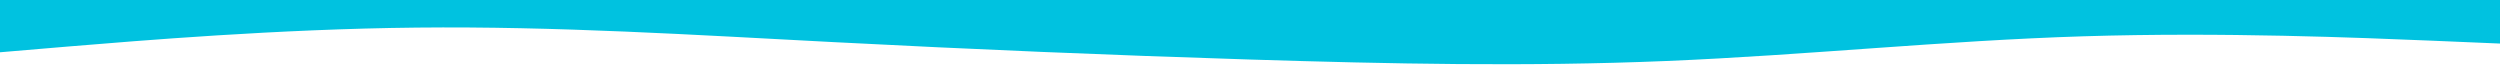
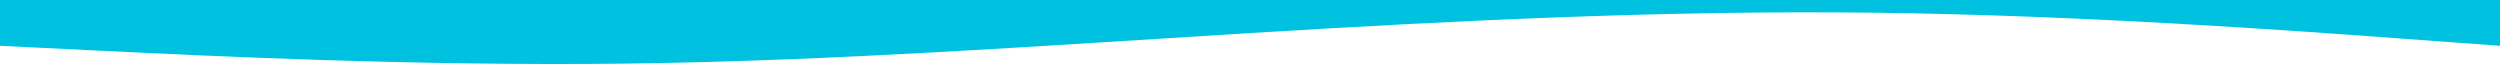
- <svg xmlns="http://www.w3.org/2000/svg" width="1440" height="37" viewBox="0 0 1440 37" fill="none">
-   <path fill-rule="evenodd" clip-rule="evenodd" d="M1440 25.09L1400.4 23.418C1359.6 21.745 1280.4 18.4 1200 20.909C1119.6 23.418 1040.4 31.781 960 35.127C879.6 38.472 800.4 36.799 720 34.29C639.6 31.781 560.4 28.436 480 24.254C399.6 20.072 320.4 15.054 240 15.891C159.6 16.727 80.4 23.418 39.6 26.763L-5.78229e-05 30.109L-6.04551e-05 0L39.6 0C80.4 0 159.6 0 240 0C320.4 9.77409e-05 399.6 9.0817e-05 480 8.37882e-05C560.4 7.67594e-05 639.6 6.98355e-05 720 6.28068e-05C800.4 5.5778e-05 879.6 4.88541e-05 960 4.18253e-05C1040.4 3.47965e-05 1119.6 2.78726e-05 1200 2.08438e-05C1280.4 1.3815e-05 1359.6 6.89114e-06 1400.4 3.32429e-06L1440 -1.37655e-07L1440 25.09Z" fill="#00C2E0" />
+ <svg xmlns="http://www.w3.org/2000/svg" width="1445" height="37" viewBox="0 0 1445 37" fill="none">
+   <path fill-rule="evenodd" clip-rule="evenodd" d="M1445 26.473L1384.79 22.061C1324.58 17.649 1204.17 8.824 1083.75 7.354C963.333 5.883 842.917 11.766 722.5 19.119C602.083 26.473 481.667 35.297 361.25 36.768C240.833 38.238 120.417 32.356 60.208 29.414L1.99938e-05 26.473L2.23081e-05 -5.72457e-07L60.208 4.69112e-06C120.417 9.9547e-06 240.833 2.04819e-05 361.25 3.1009e-05C481.667 4.15362e-05 602.083 5.20633e-05 722.5 6.25905e-05C842.917 7.31177e-05 963.333 8.36448e-05 1083.75 9.4172e-05C1204.17 0 1324.58 0 1384.79 0L1445 0L1445 26.473Z" fill="#00C2E0" />
</svg>
